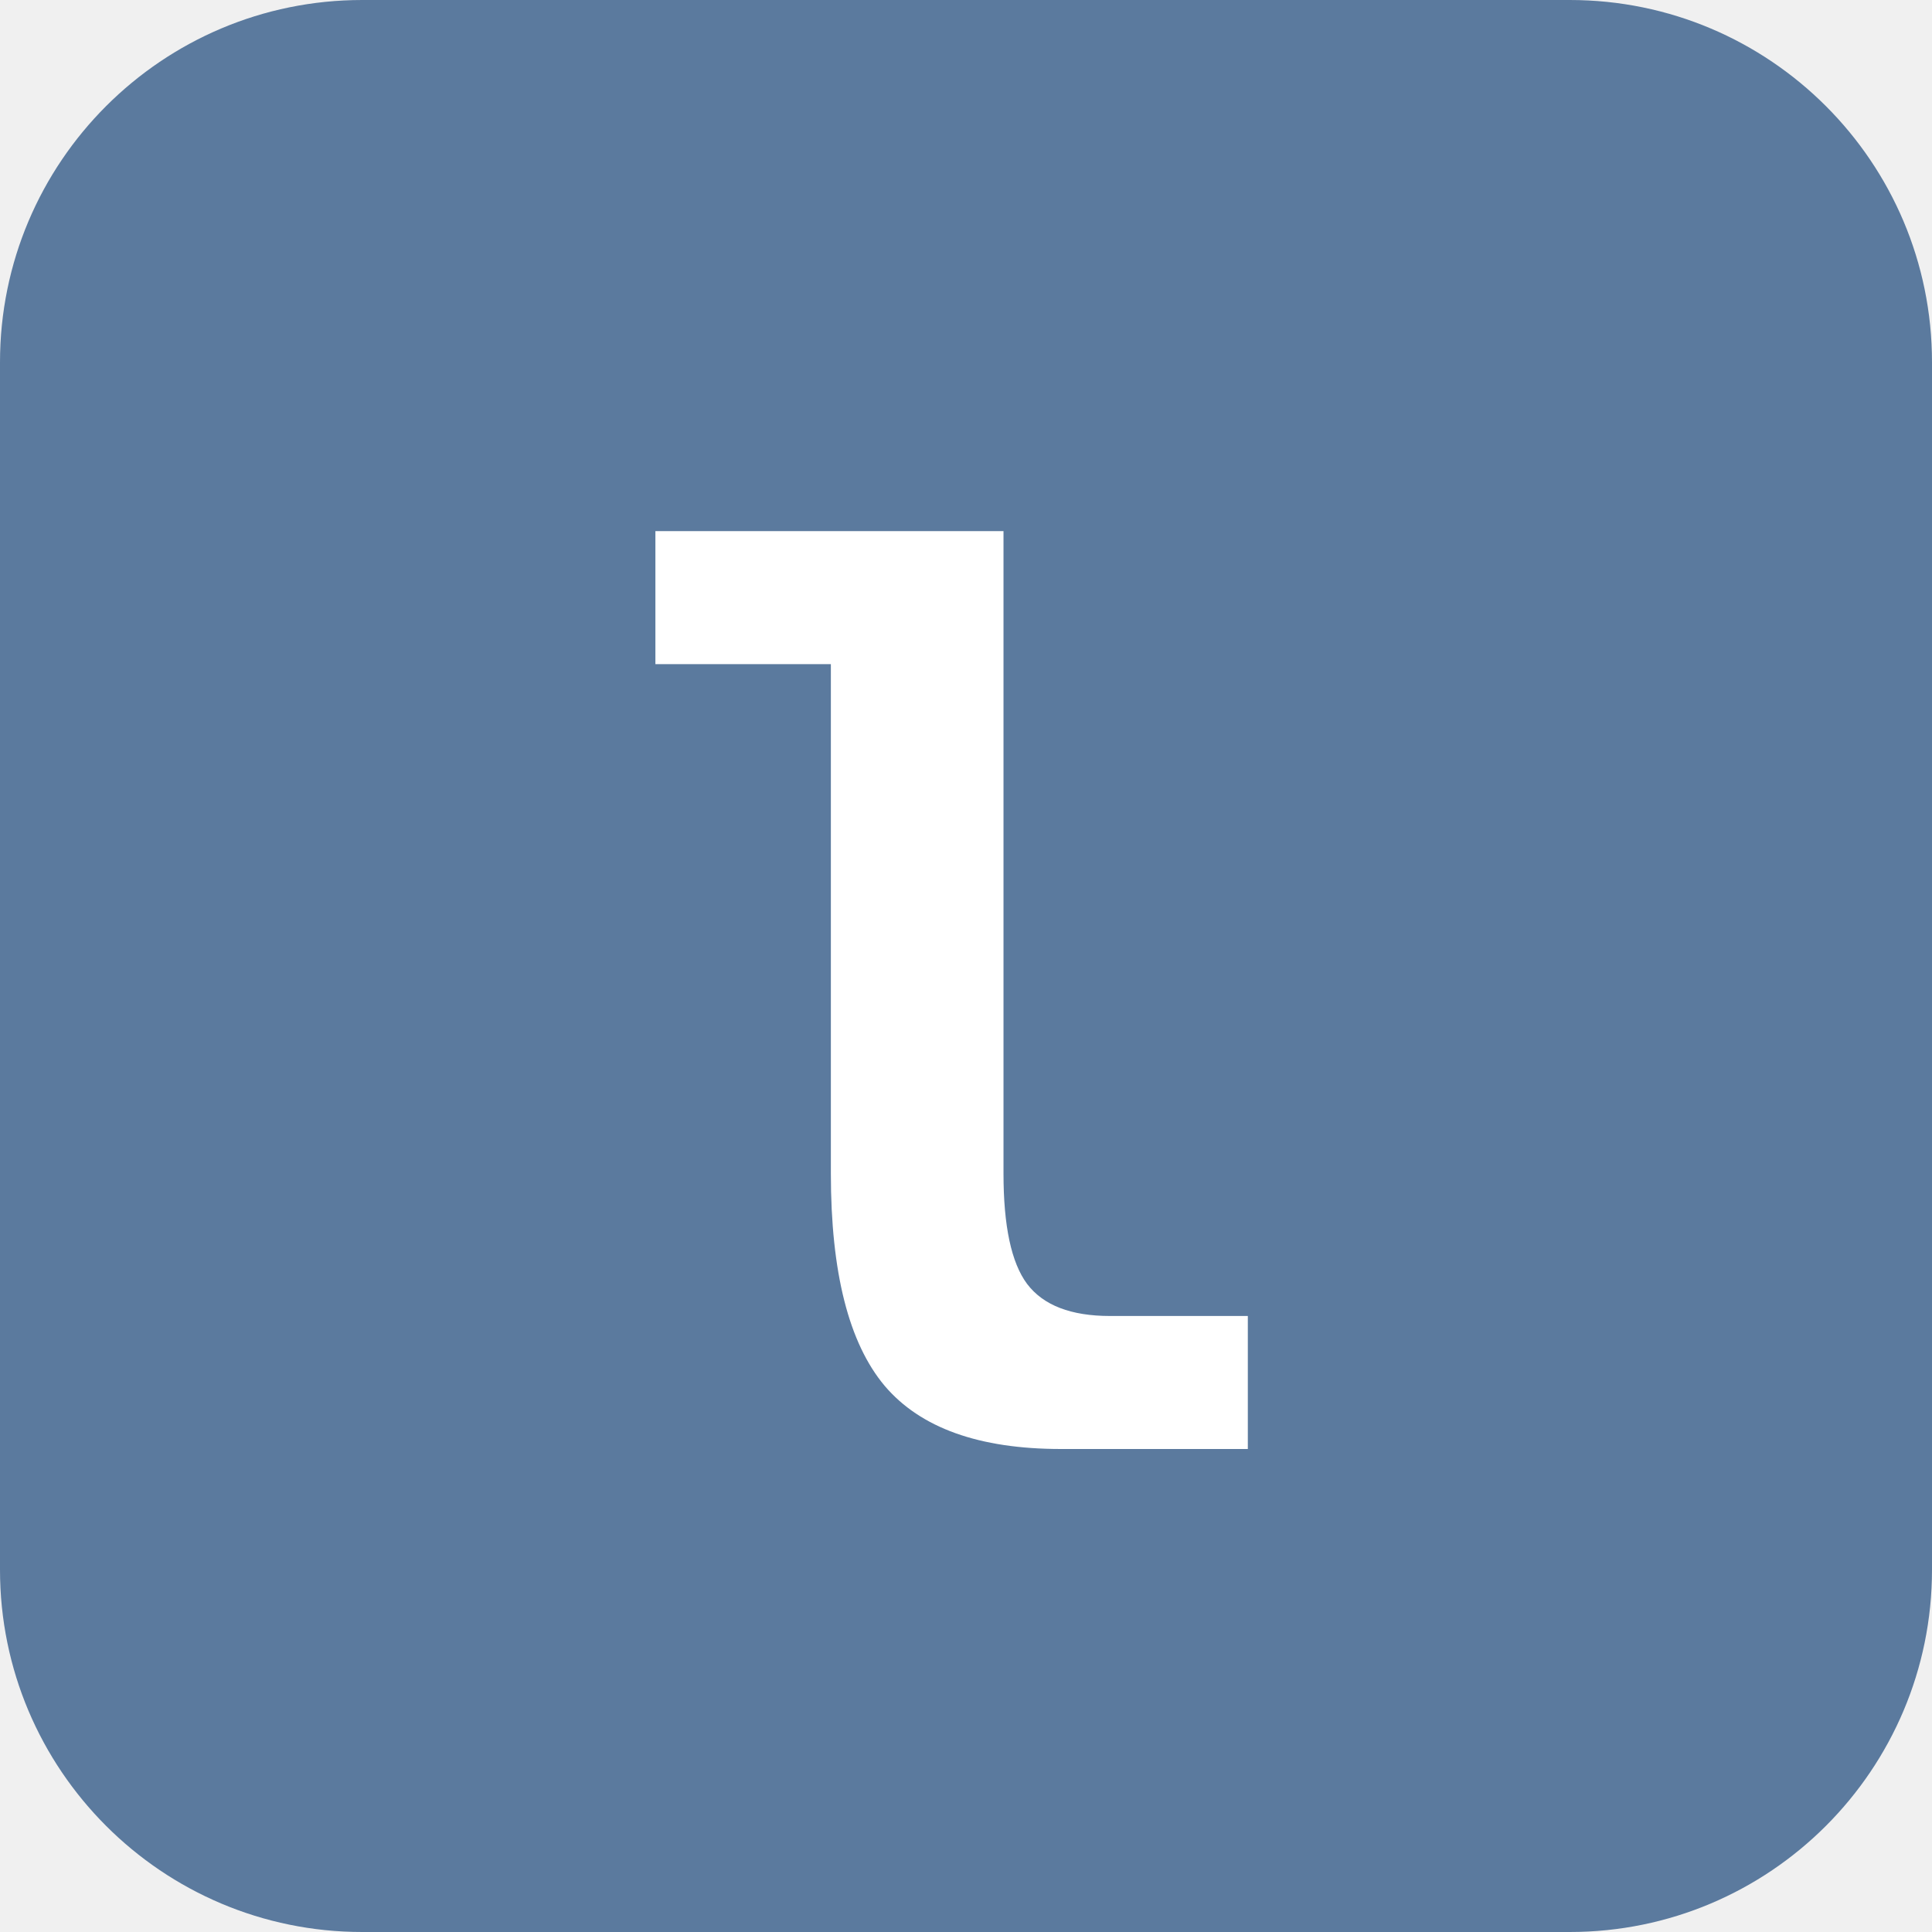
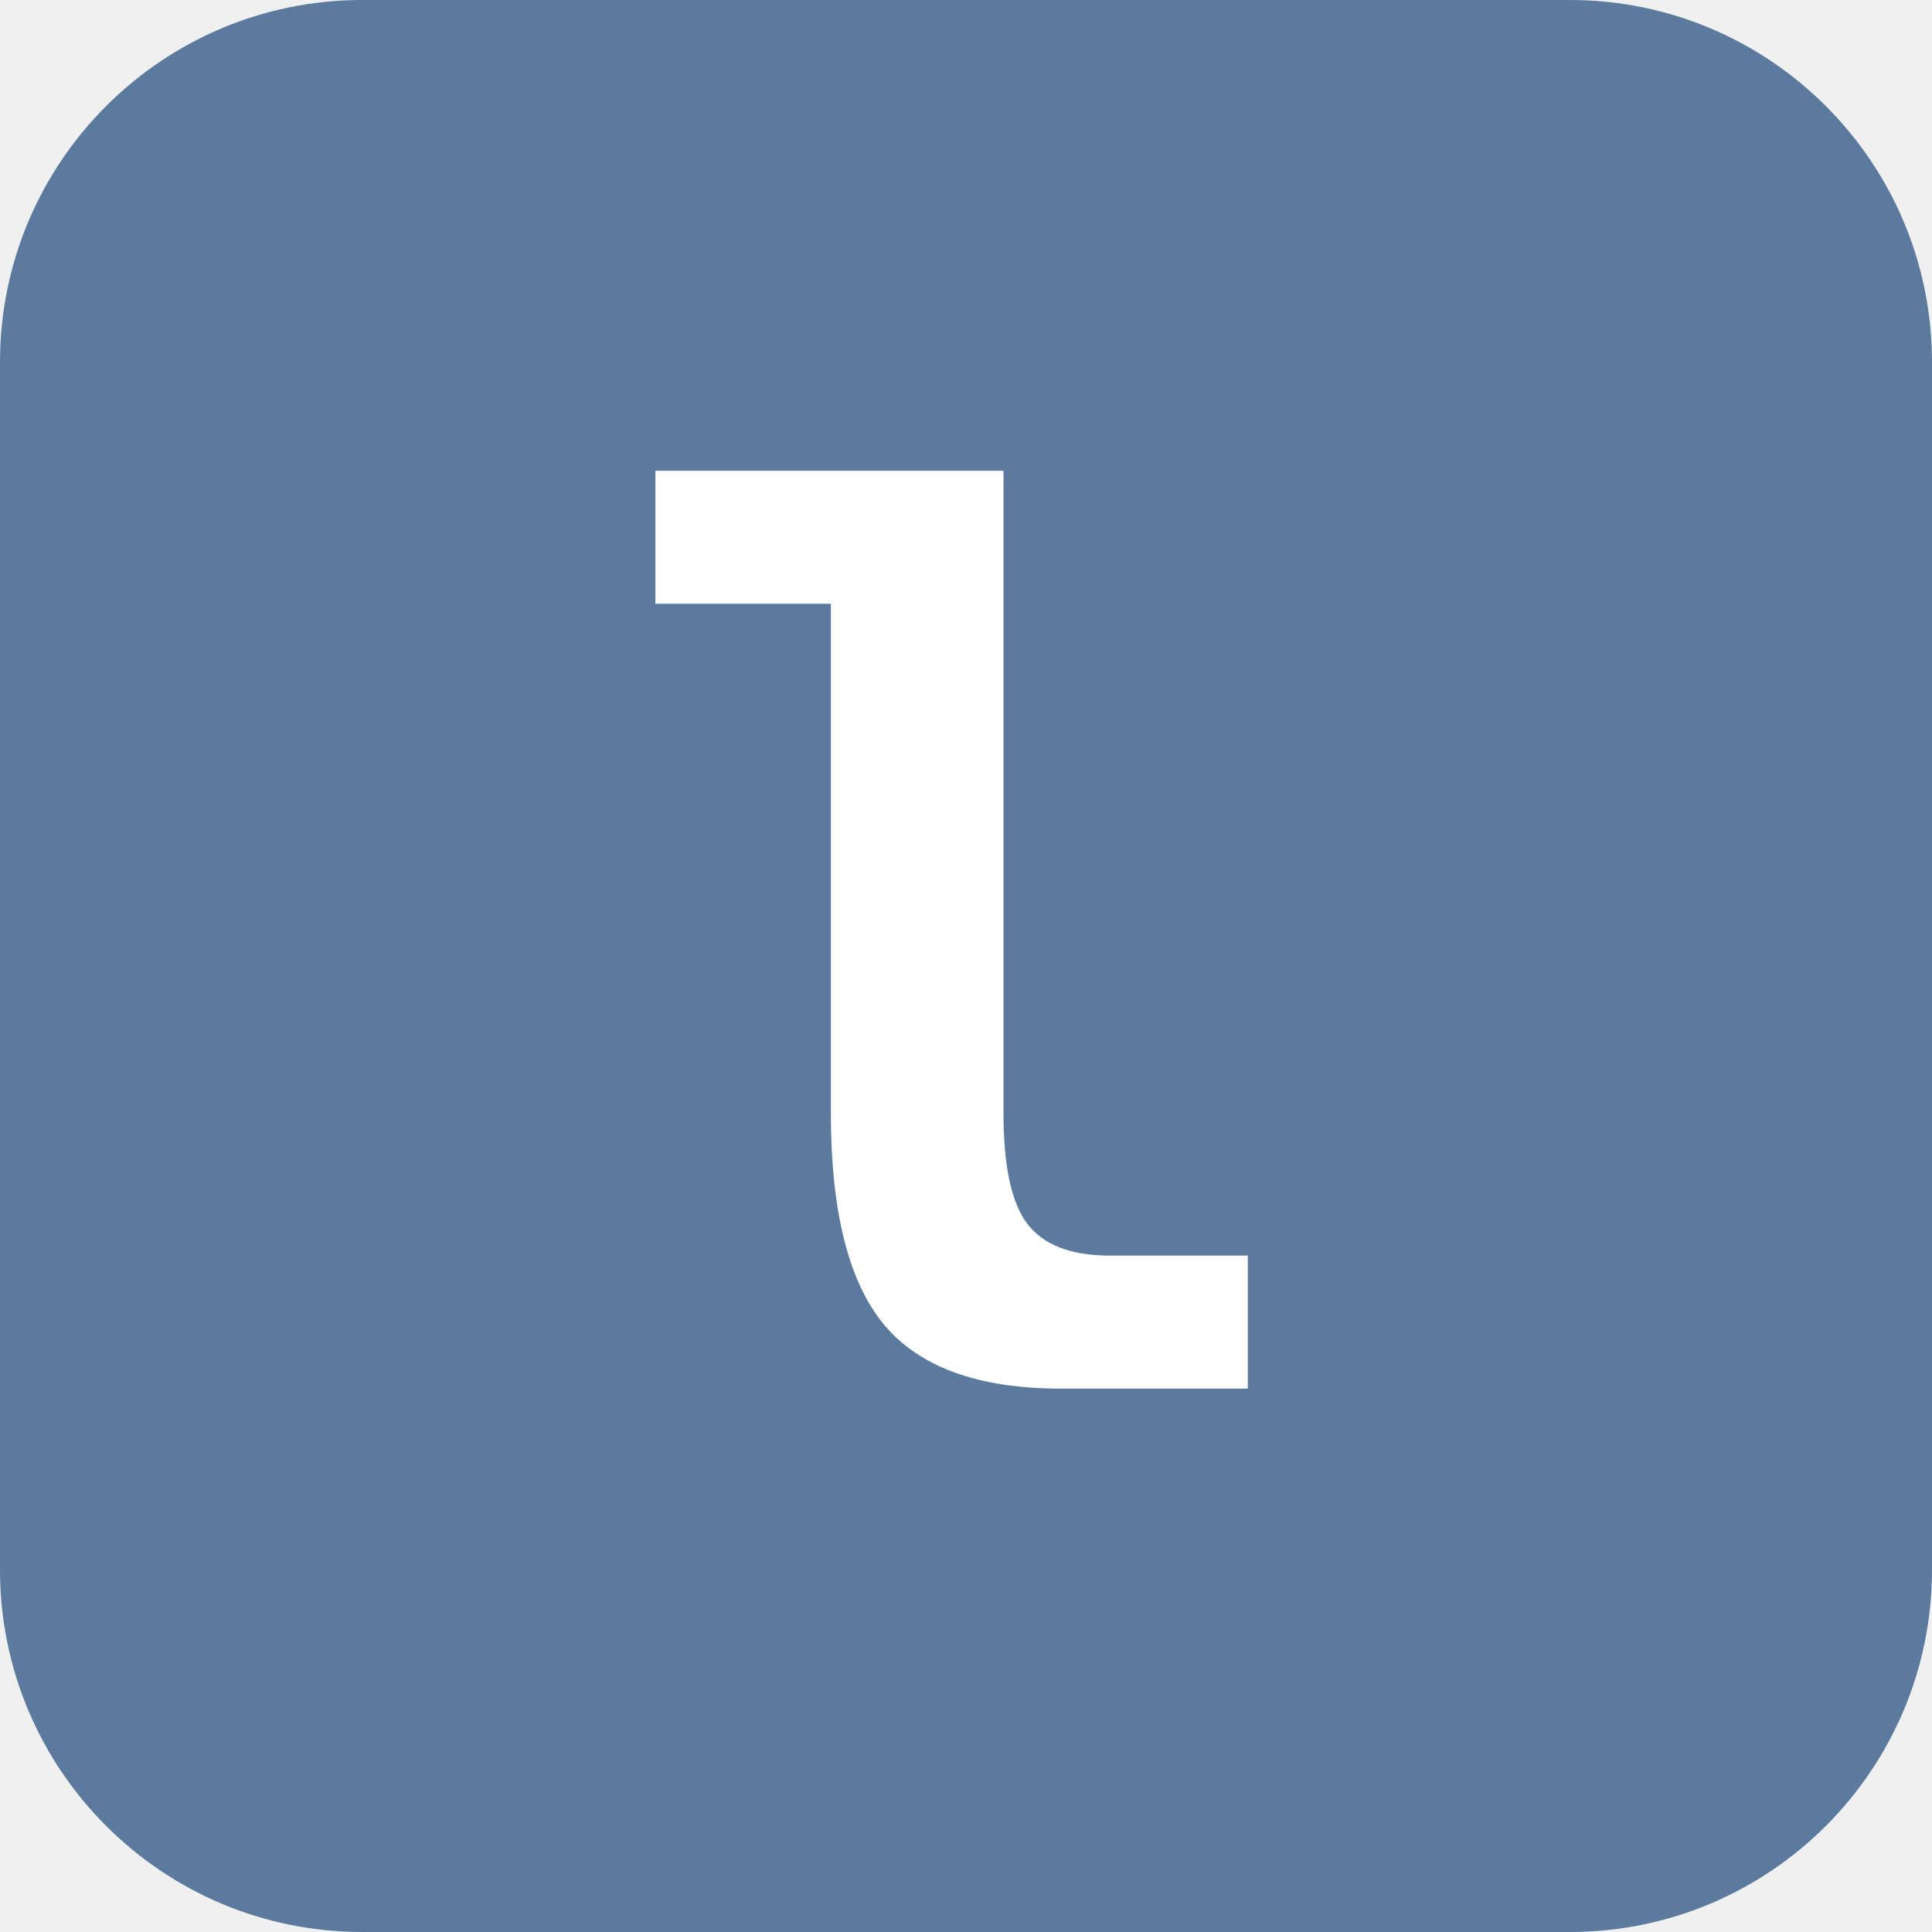
<svg xmlns="http://www.w3.org/2000/svg" viewBox="0 0 32 32">
  <rect width="32" height="32" rx="6" fill="#5B7A9E" />
-   <text x="16" y="24" text-anchor="middle" font-family="'SF Mono','Monaco','Menlo','Consolas',monospace" font-size="20" font-weight="600" fill="#FFFFFF">l</text>
+   <text x="16" y="23" text-anchor="middle" font-family="'SF Mono','Monaco','Inconsolata','Fira Code','Fira Mono','Roboto Mono',monospace" font-size="20" font-weight="600" fill="#FFFFFF">l</text>
</svg>
